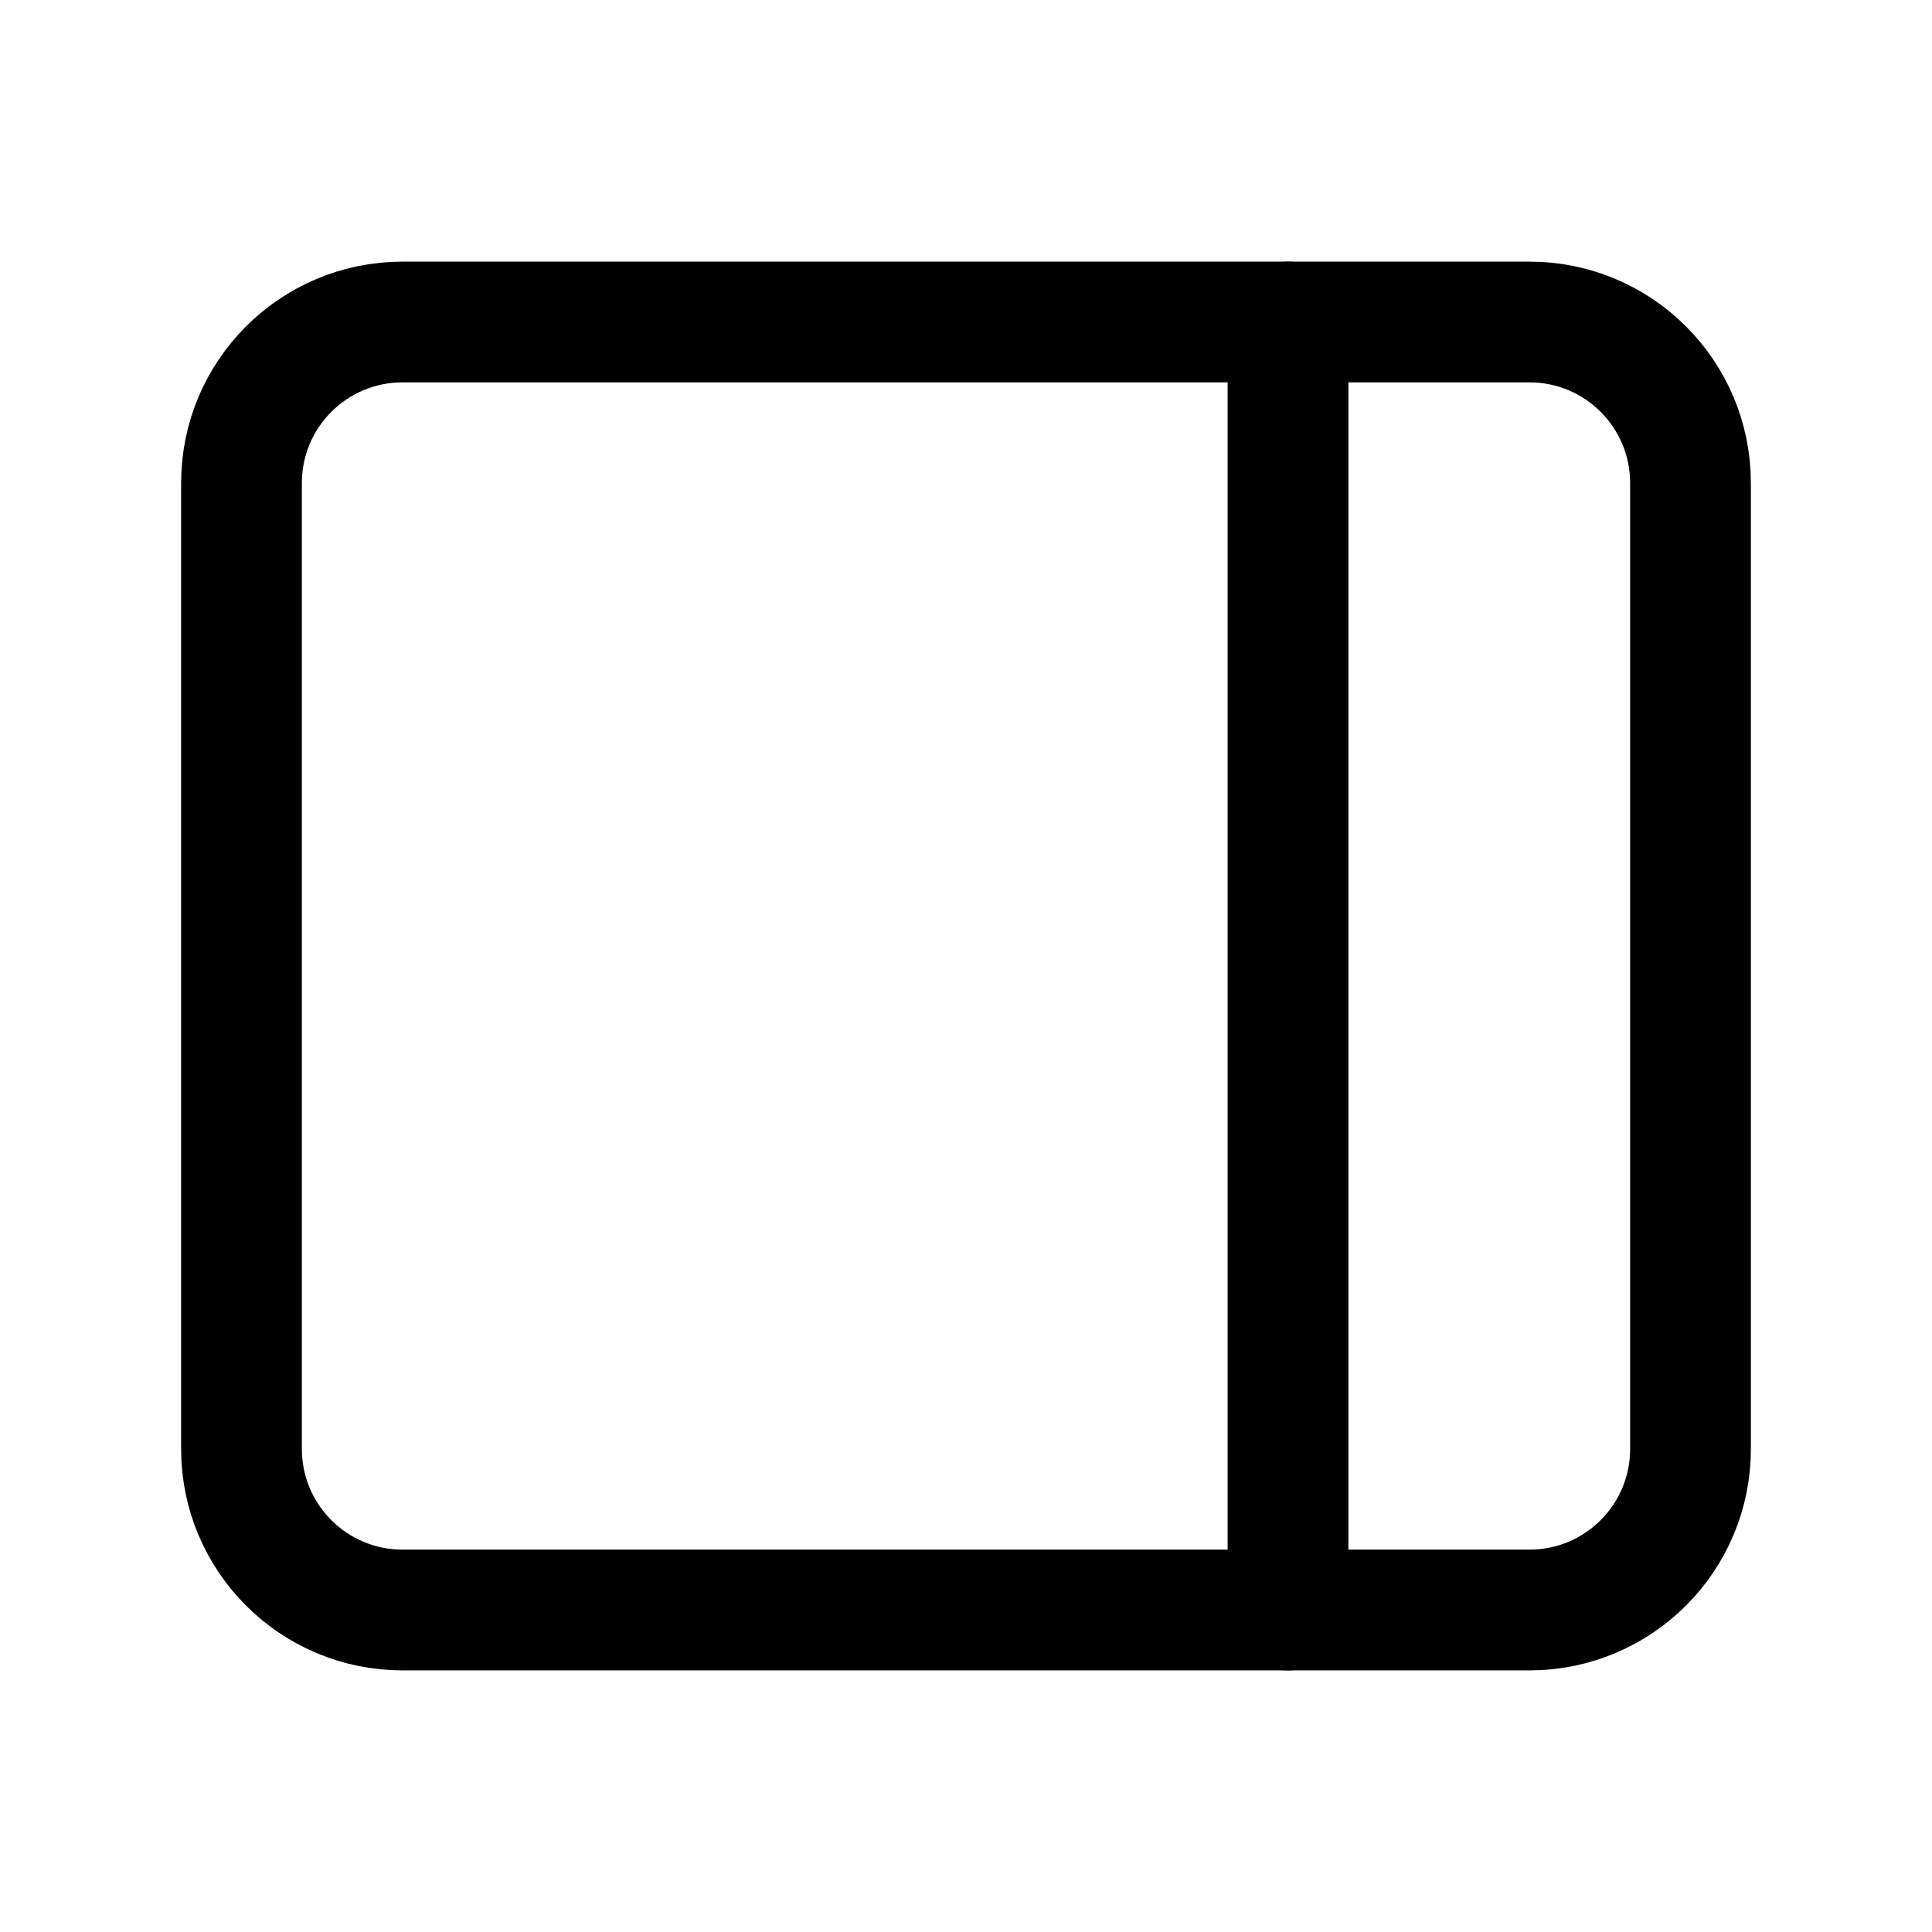
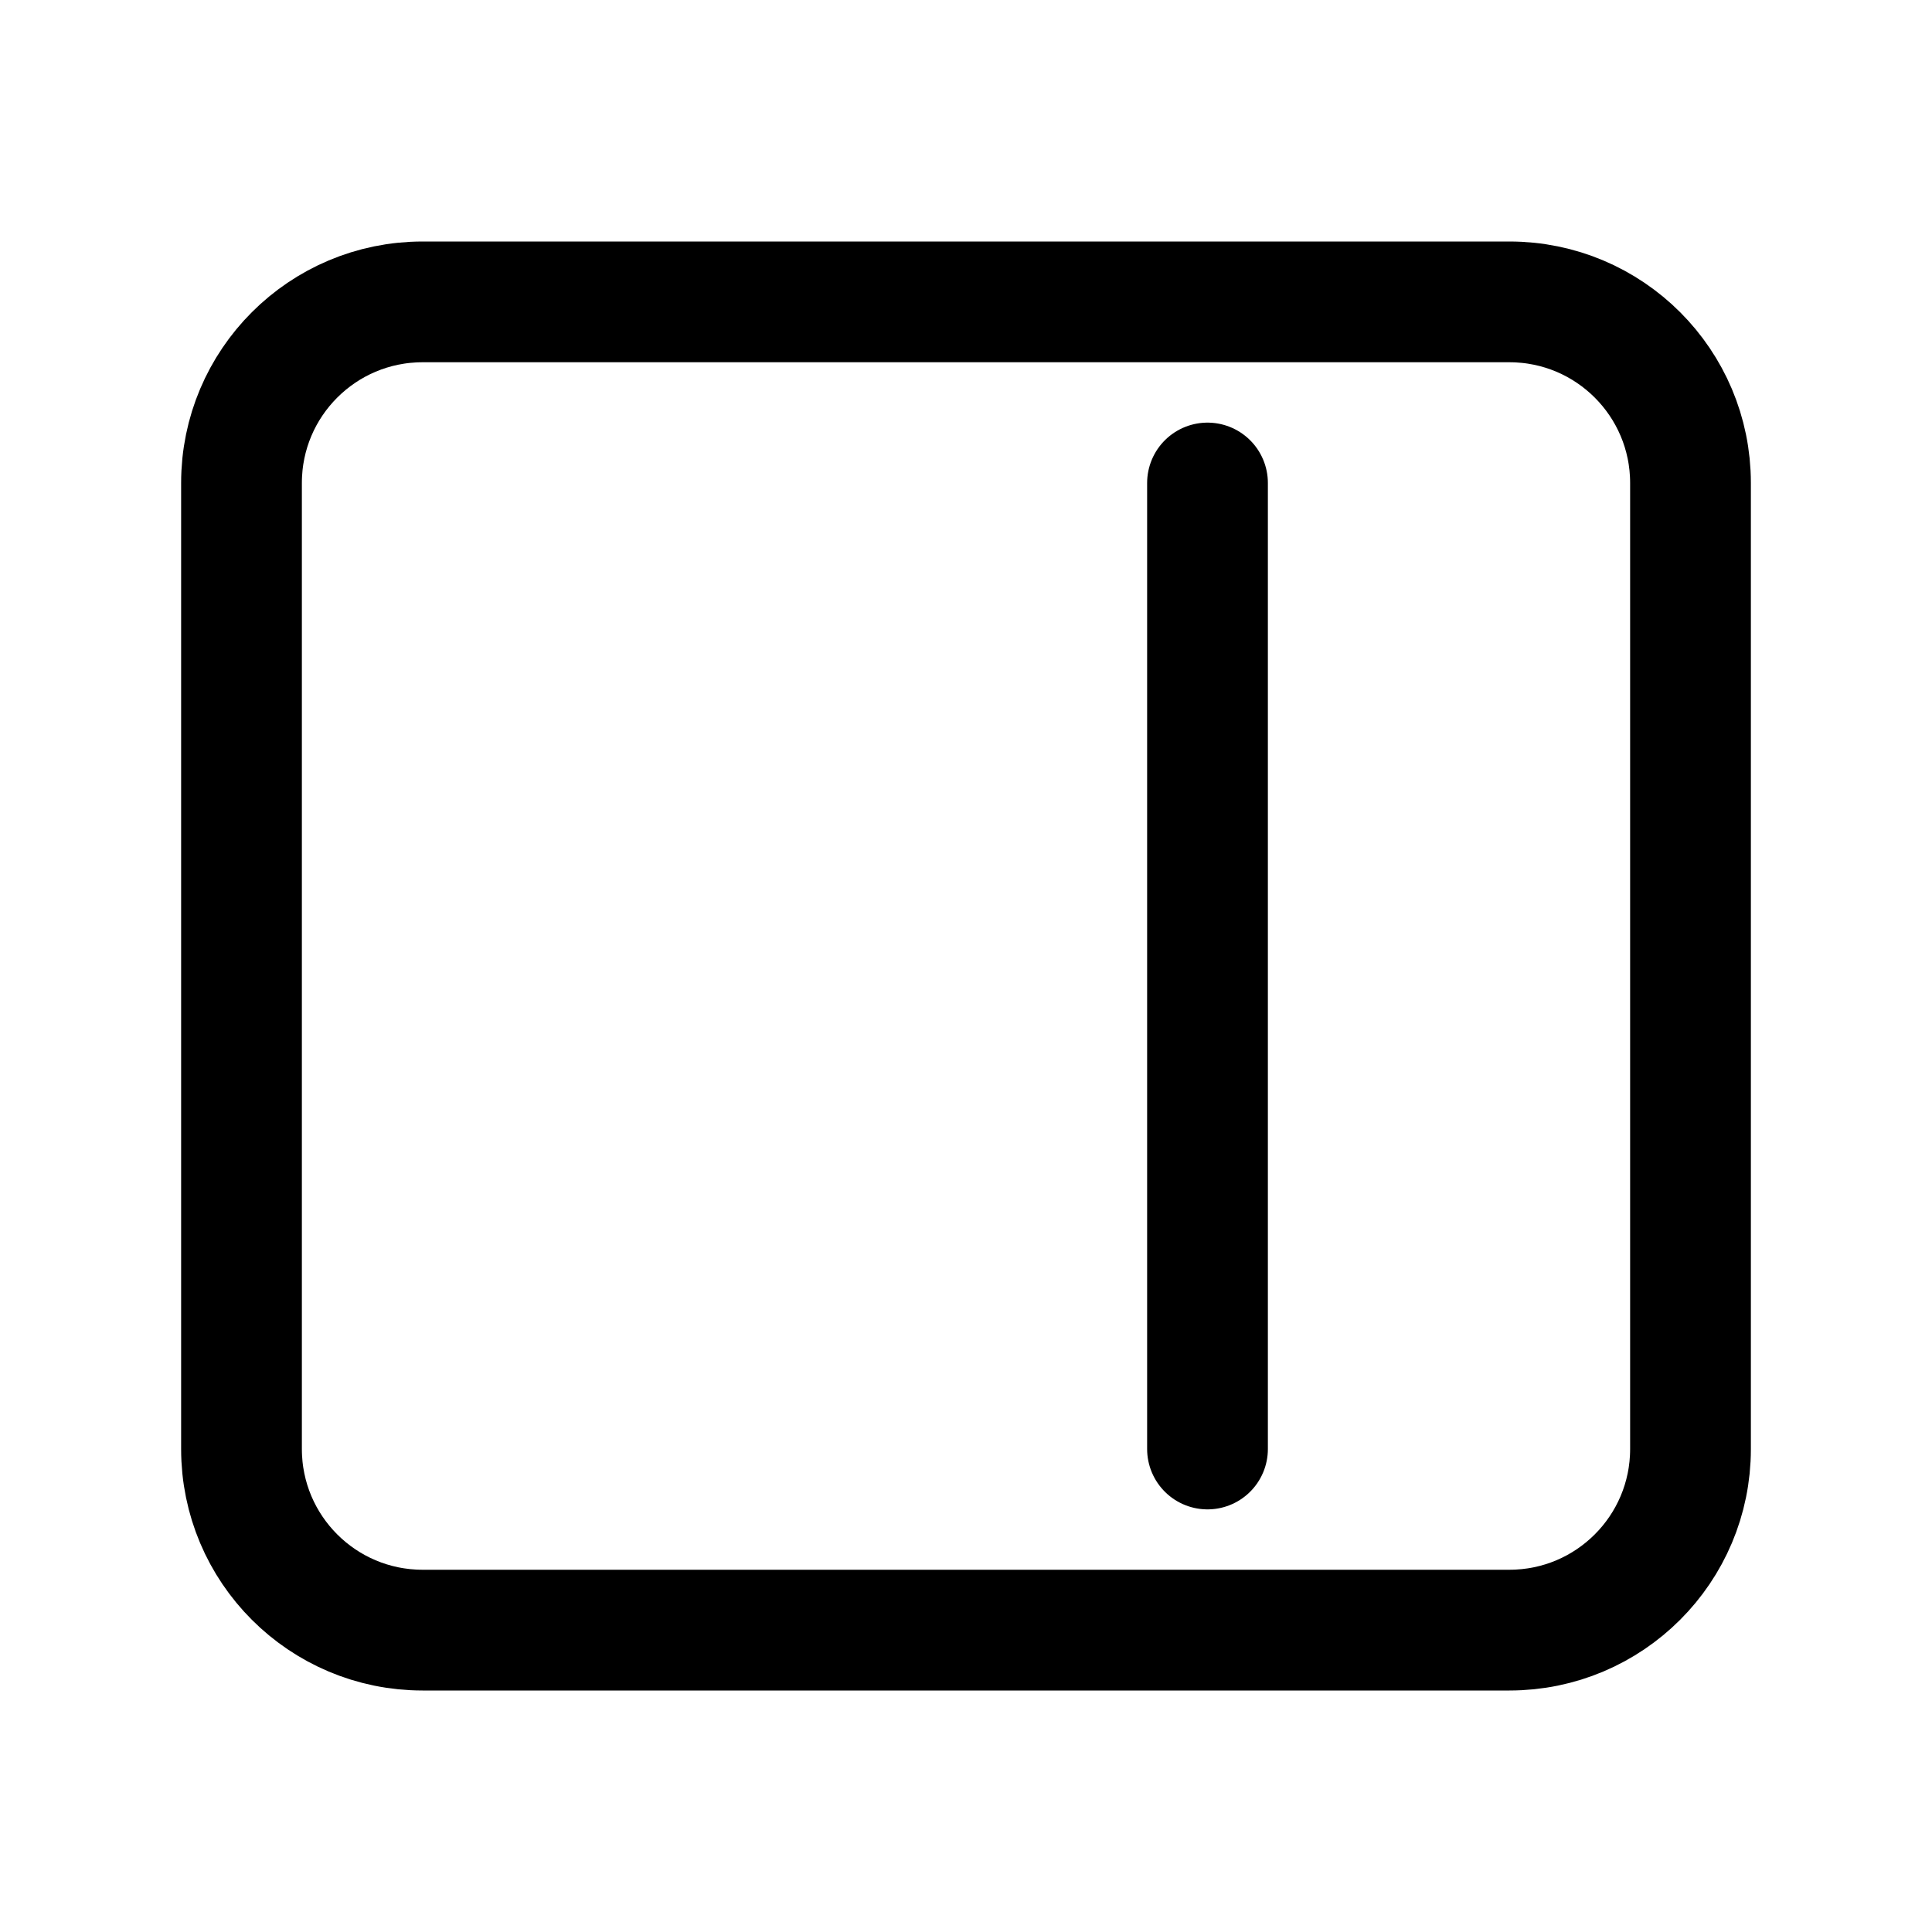
- <svg xmlns="http://www.w3.org/2000/svg" viewBox="0 0 24 24" width="24" height="24" aria-hidden="true">
-   <g id="outline" fill="none" stroke="currentColor" stroke-width="1.5" stroke-linecap="round" stroke-linejoin="round">
-     <rect x="3" y="4" width="18" height="16" rx="2" />
-     <line x1="16" y1="4" x2="16" y2="20" />
-   </g>
-   <g id="fill" style="display:none">
-     <rect x="3" y="4" width="18" height="16" rx="2" fill="none" stroke="currentColor" stroke-width="1.5" />
-     <path fill="currentColor" stroke="none" d="M16,4 L19,4 C20.1,4 21,4.9 21,6 L21,18 C21,19.1 20.1,20 19,20 L16,20 Z" />
-     <line x1="16" y1="4" x2="16" y2="20" fill="none" stroke="currentColor" stroke-width="1.5" />
-   </g>
+ <svg xmlns="http://www.w3.org/2000/svg" width="24" height="24" viewBox="0 0 24 24" fill="none">
+   <path d="M15,6L15,18M5.25,20.25L18.75,20.25C19.993,20.25,21,19.243,21,18L21,6C21,4.757,19.993,3.75,18.75,3.75L5.25,3.75C4.007,3.75,3,4.757,3,6L3,18C3,19.243,4.007,20.25,5.25,20.25L5.25,20.25" stroke="currentColor" stroke-width="1.5" stroke-linecap="round" />
</svg>
